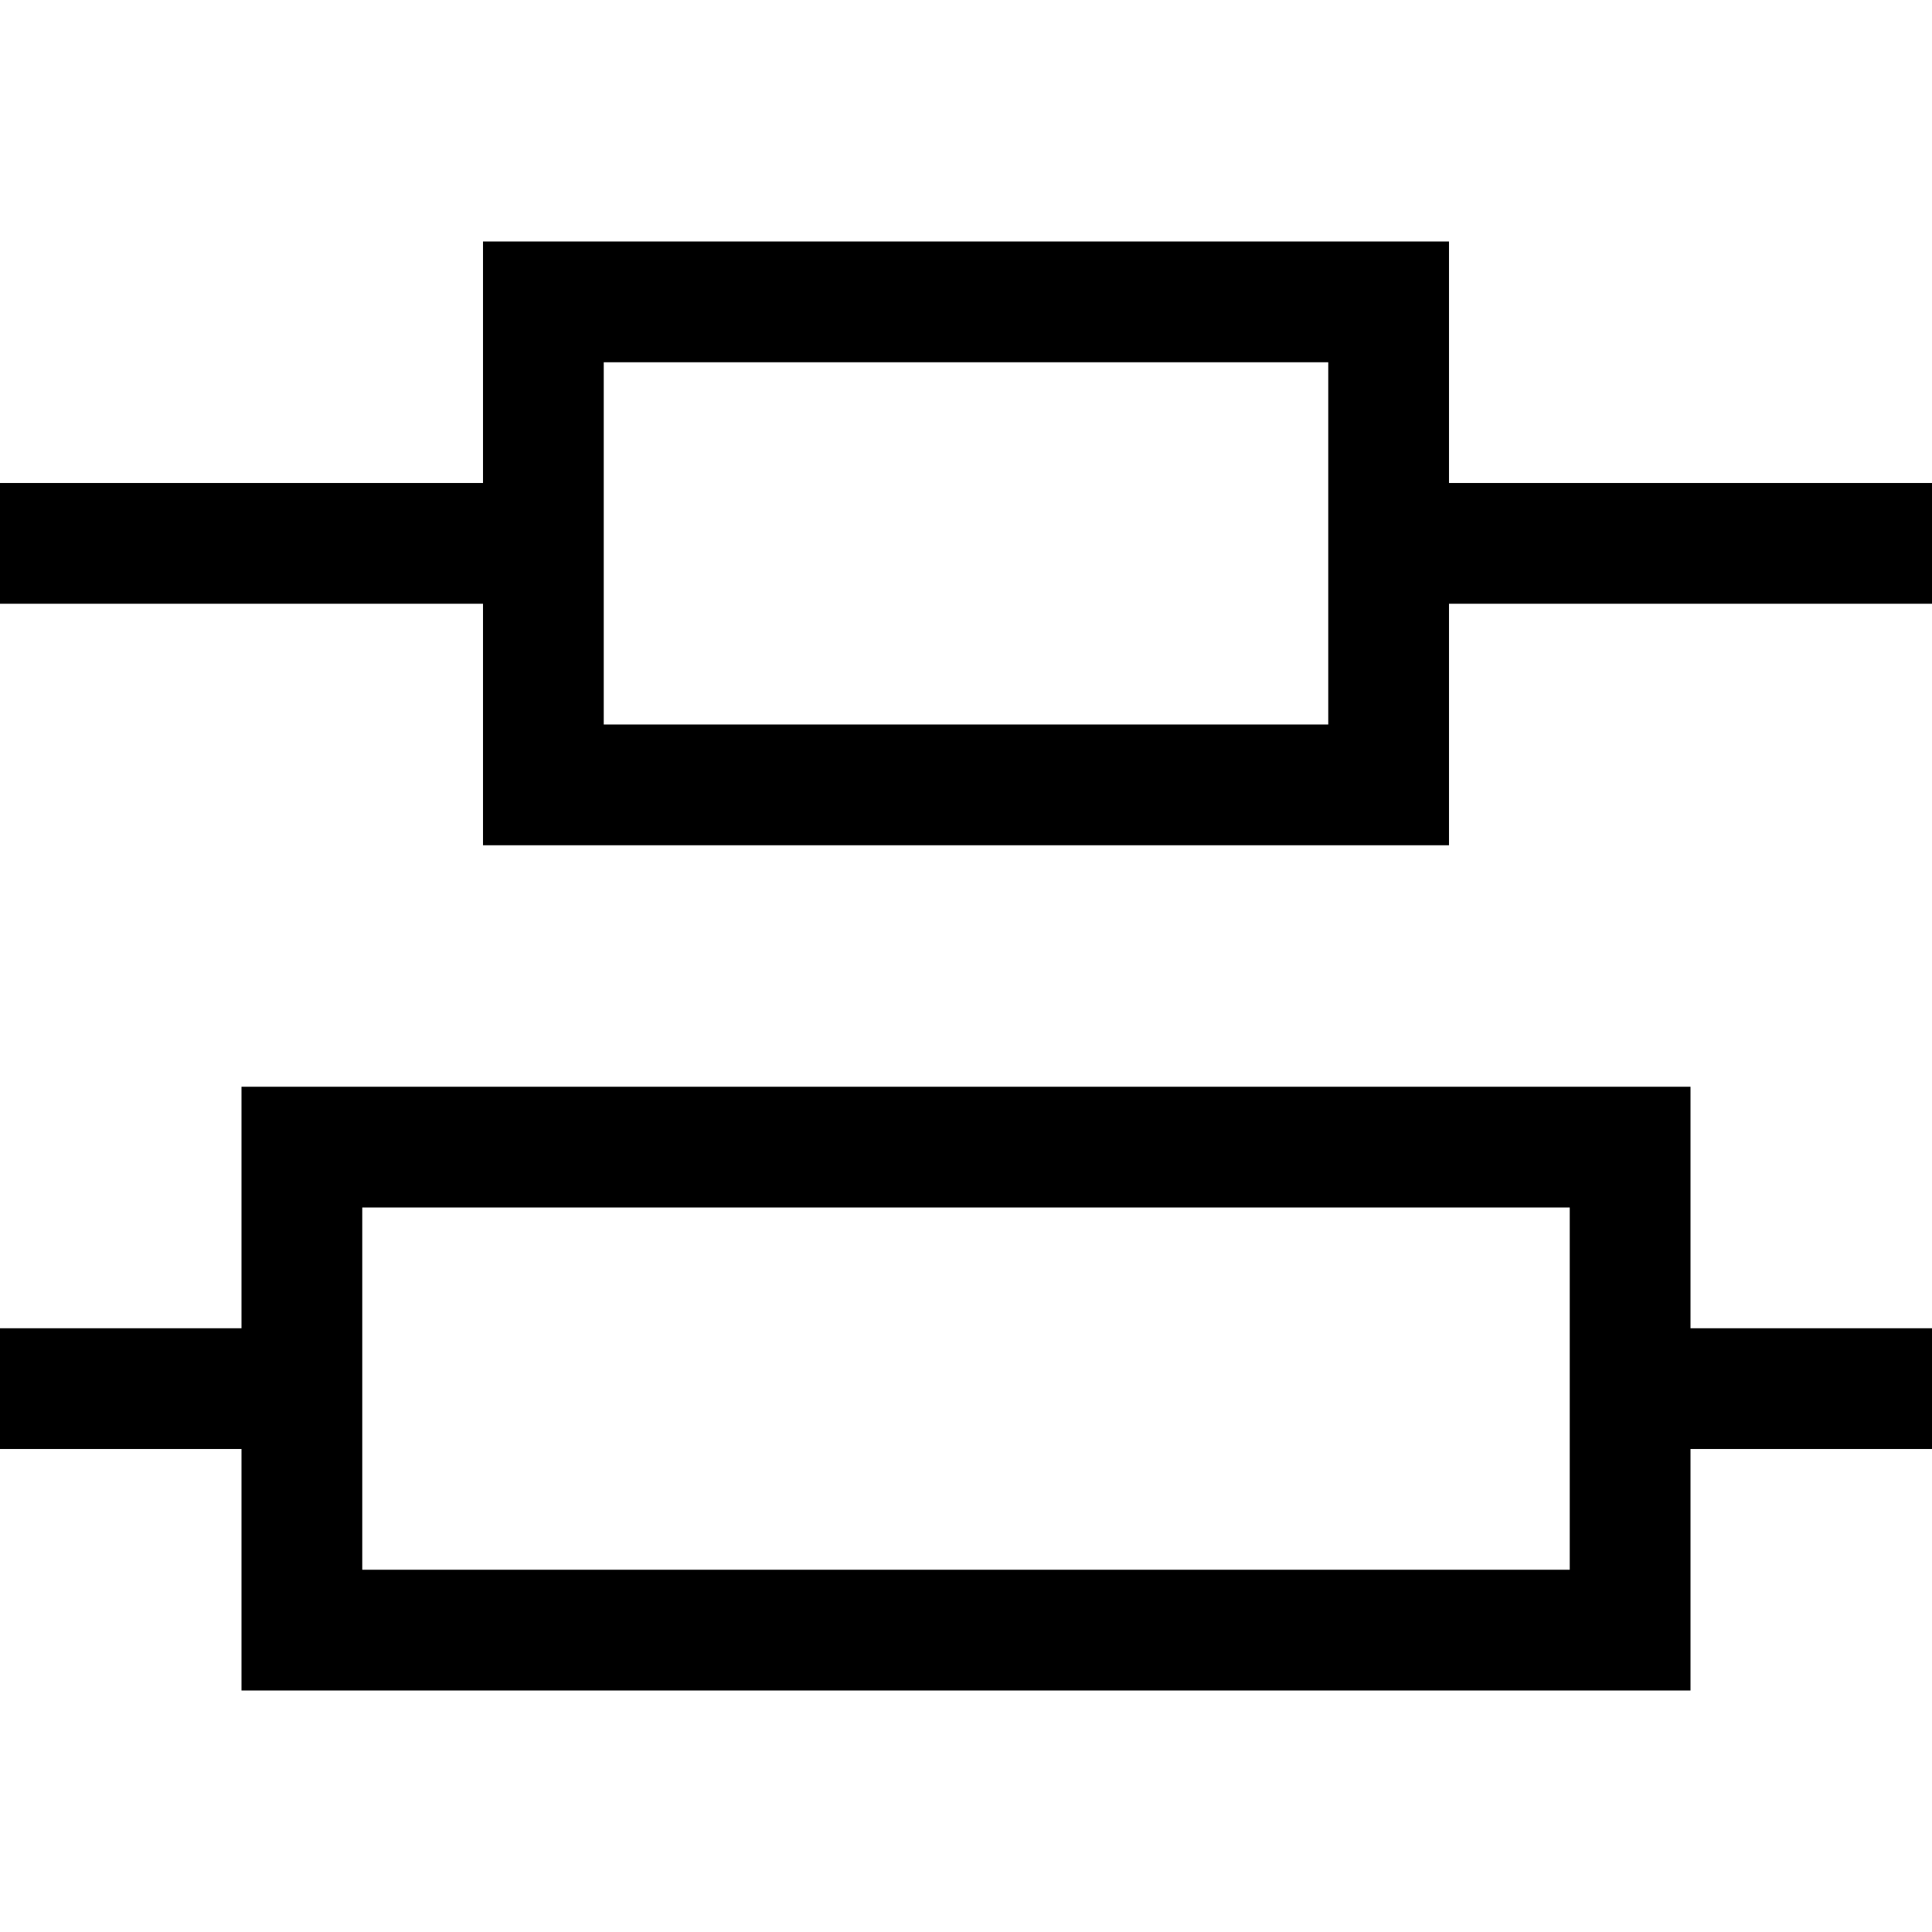
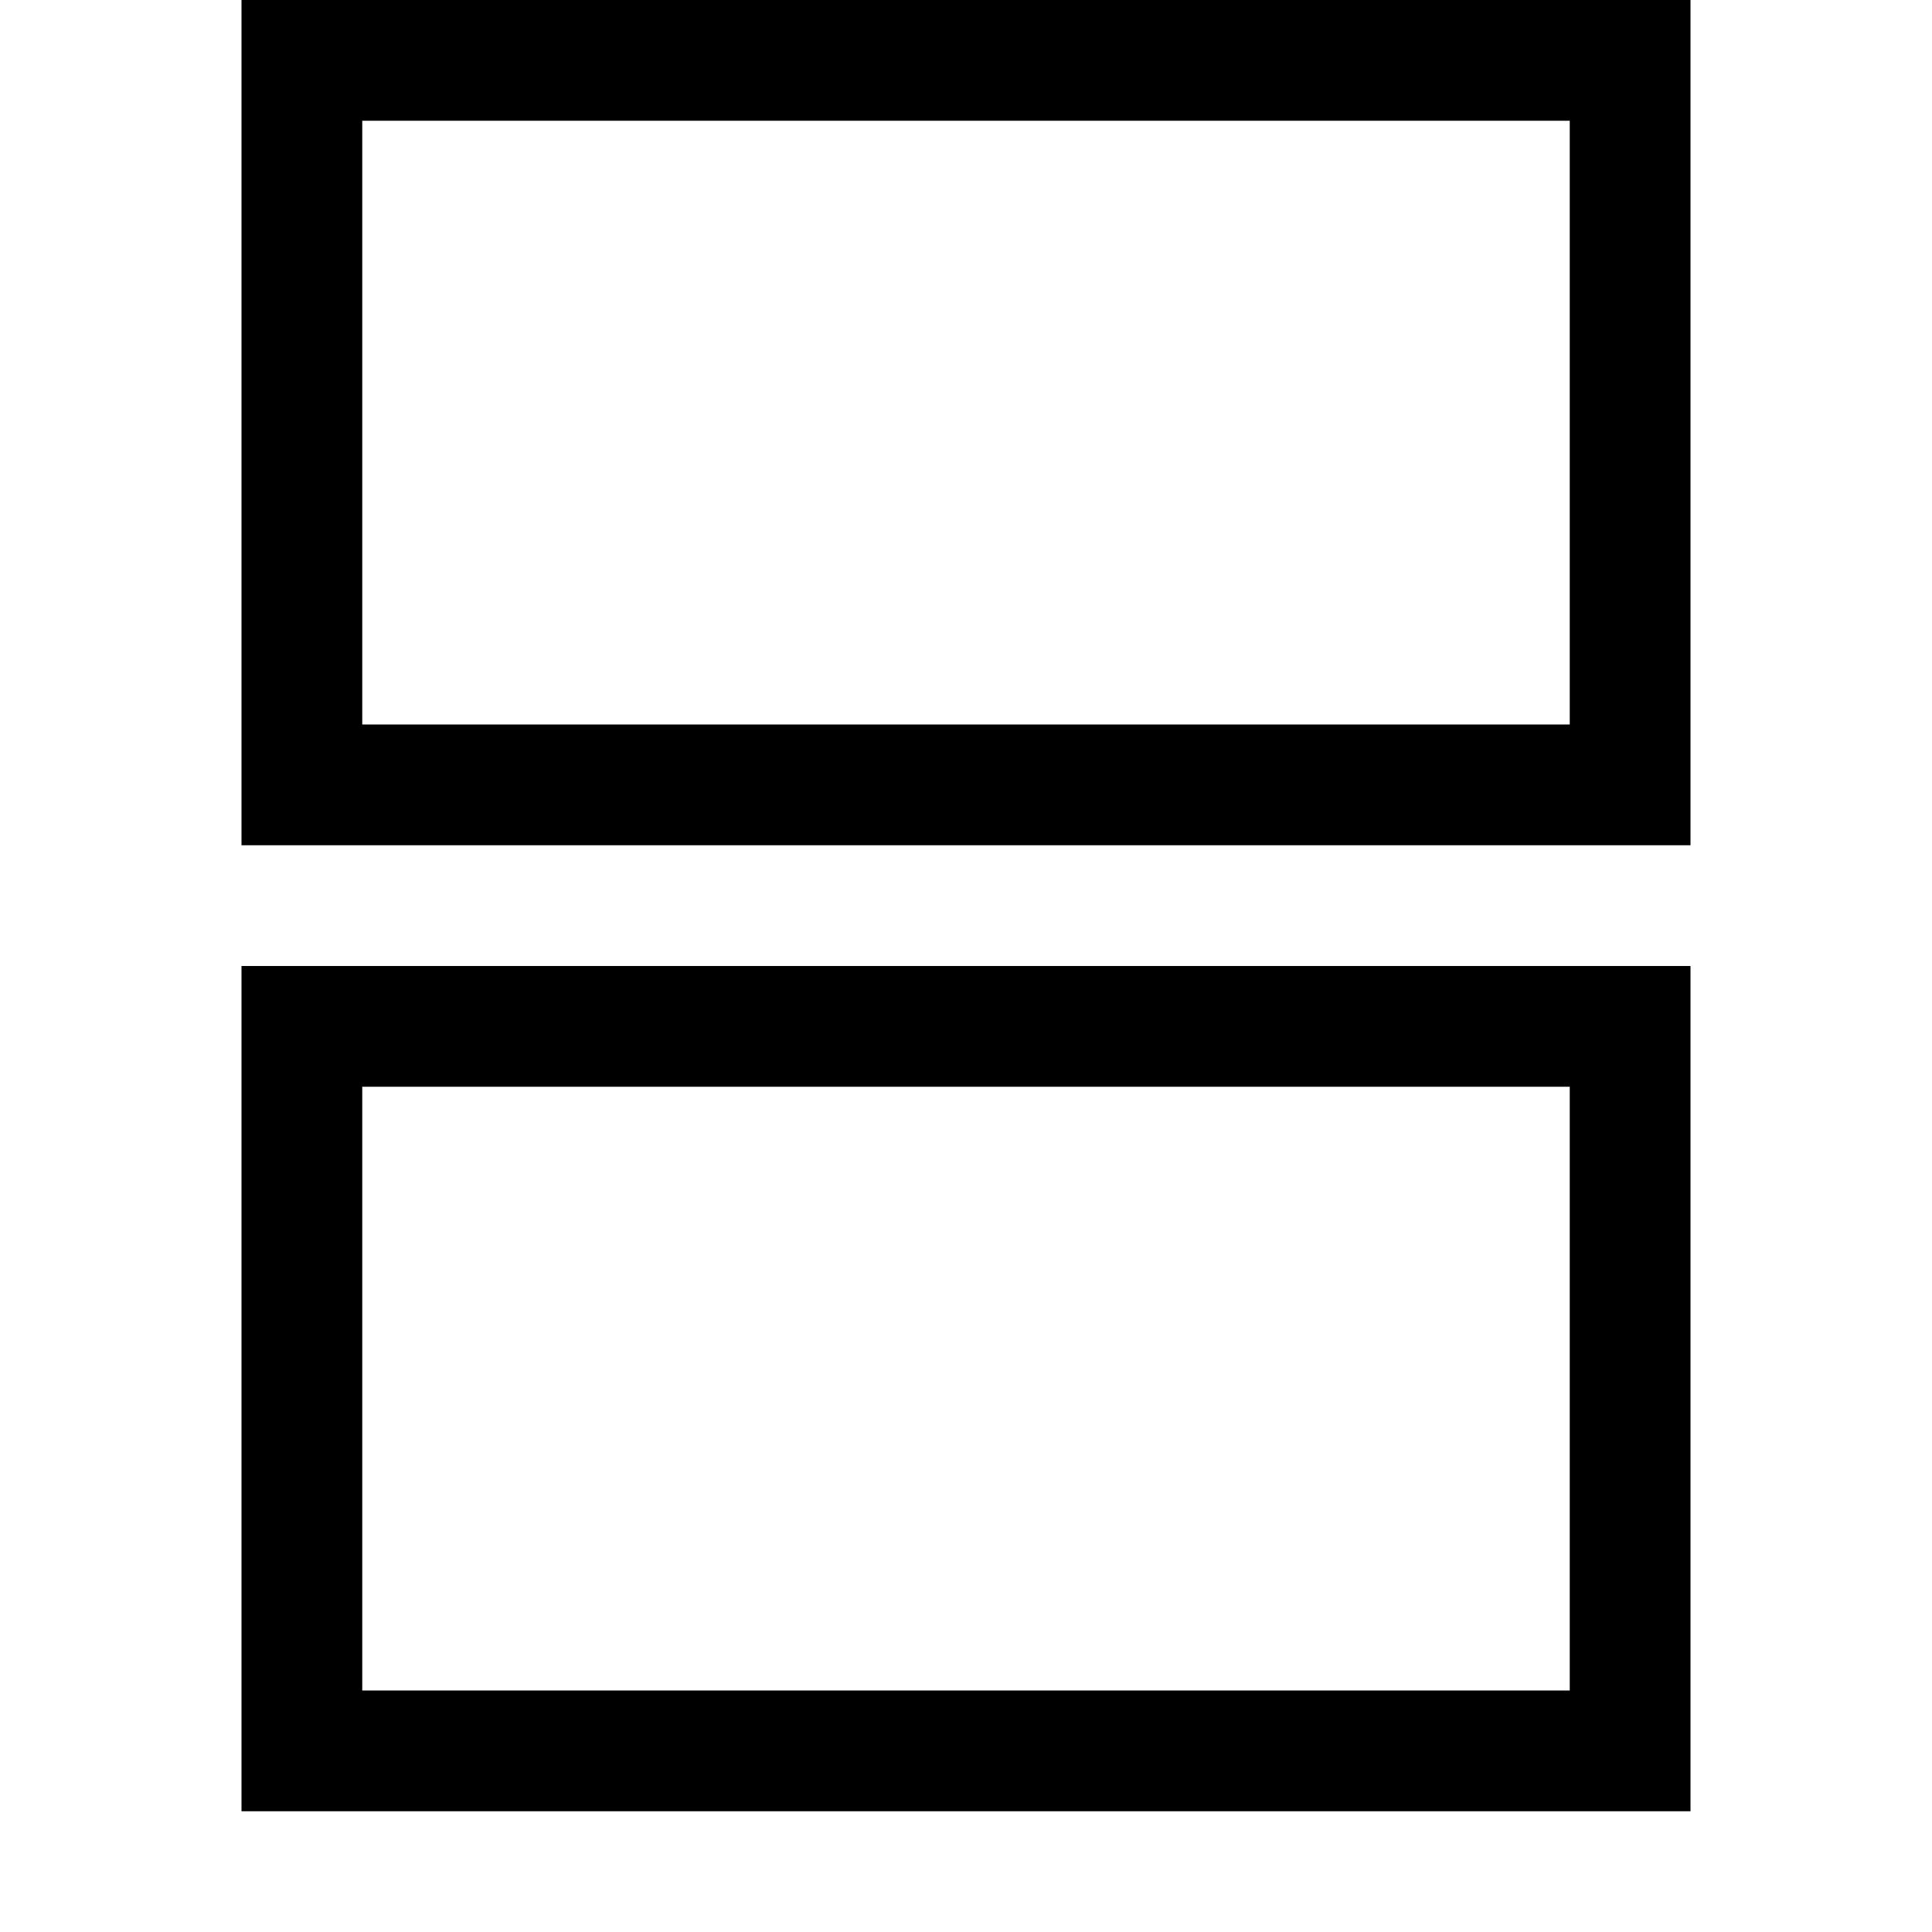
- <svg xmlns="http://www.w3.org/2000/svg" viewBox="0 0 2048 2048">
-   <path d="M2048 512v128h-512v256H512V640H0V512h512V256h1024v256h512zm-640-128H640v384h768V384zm384 1024h256v128h-256v256H256v-256H0v-128h256v-256h1536v256zm-128-128H384v384h1280v-384z" />
+ <svg xmlns="http://www.w3.org/2000/svg" version="1.1" id="Layer_1" x="0px" y="0px" width="16px" height="16px" viewBox="0 0 16 16" enable-background="new 0 0 16 16" xml:space="preserve">
+   <g>
+     <path d="M2,0h12v7H2V0z M14,8v7H2V8H14z M13,1H3v5h10V1z M3,14h10V9H3V14z" />
+   </g>
</svg>
